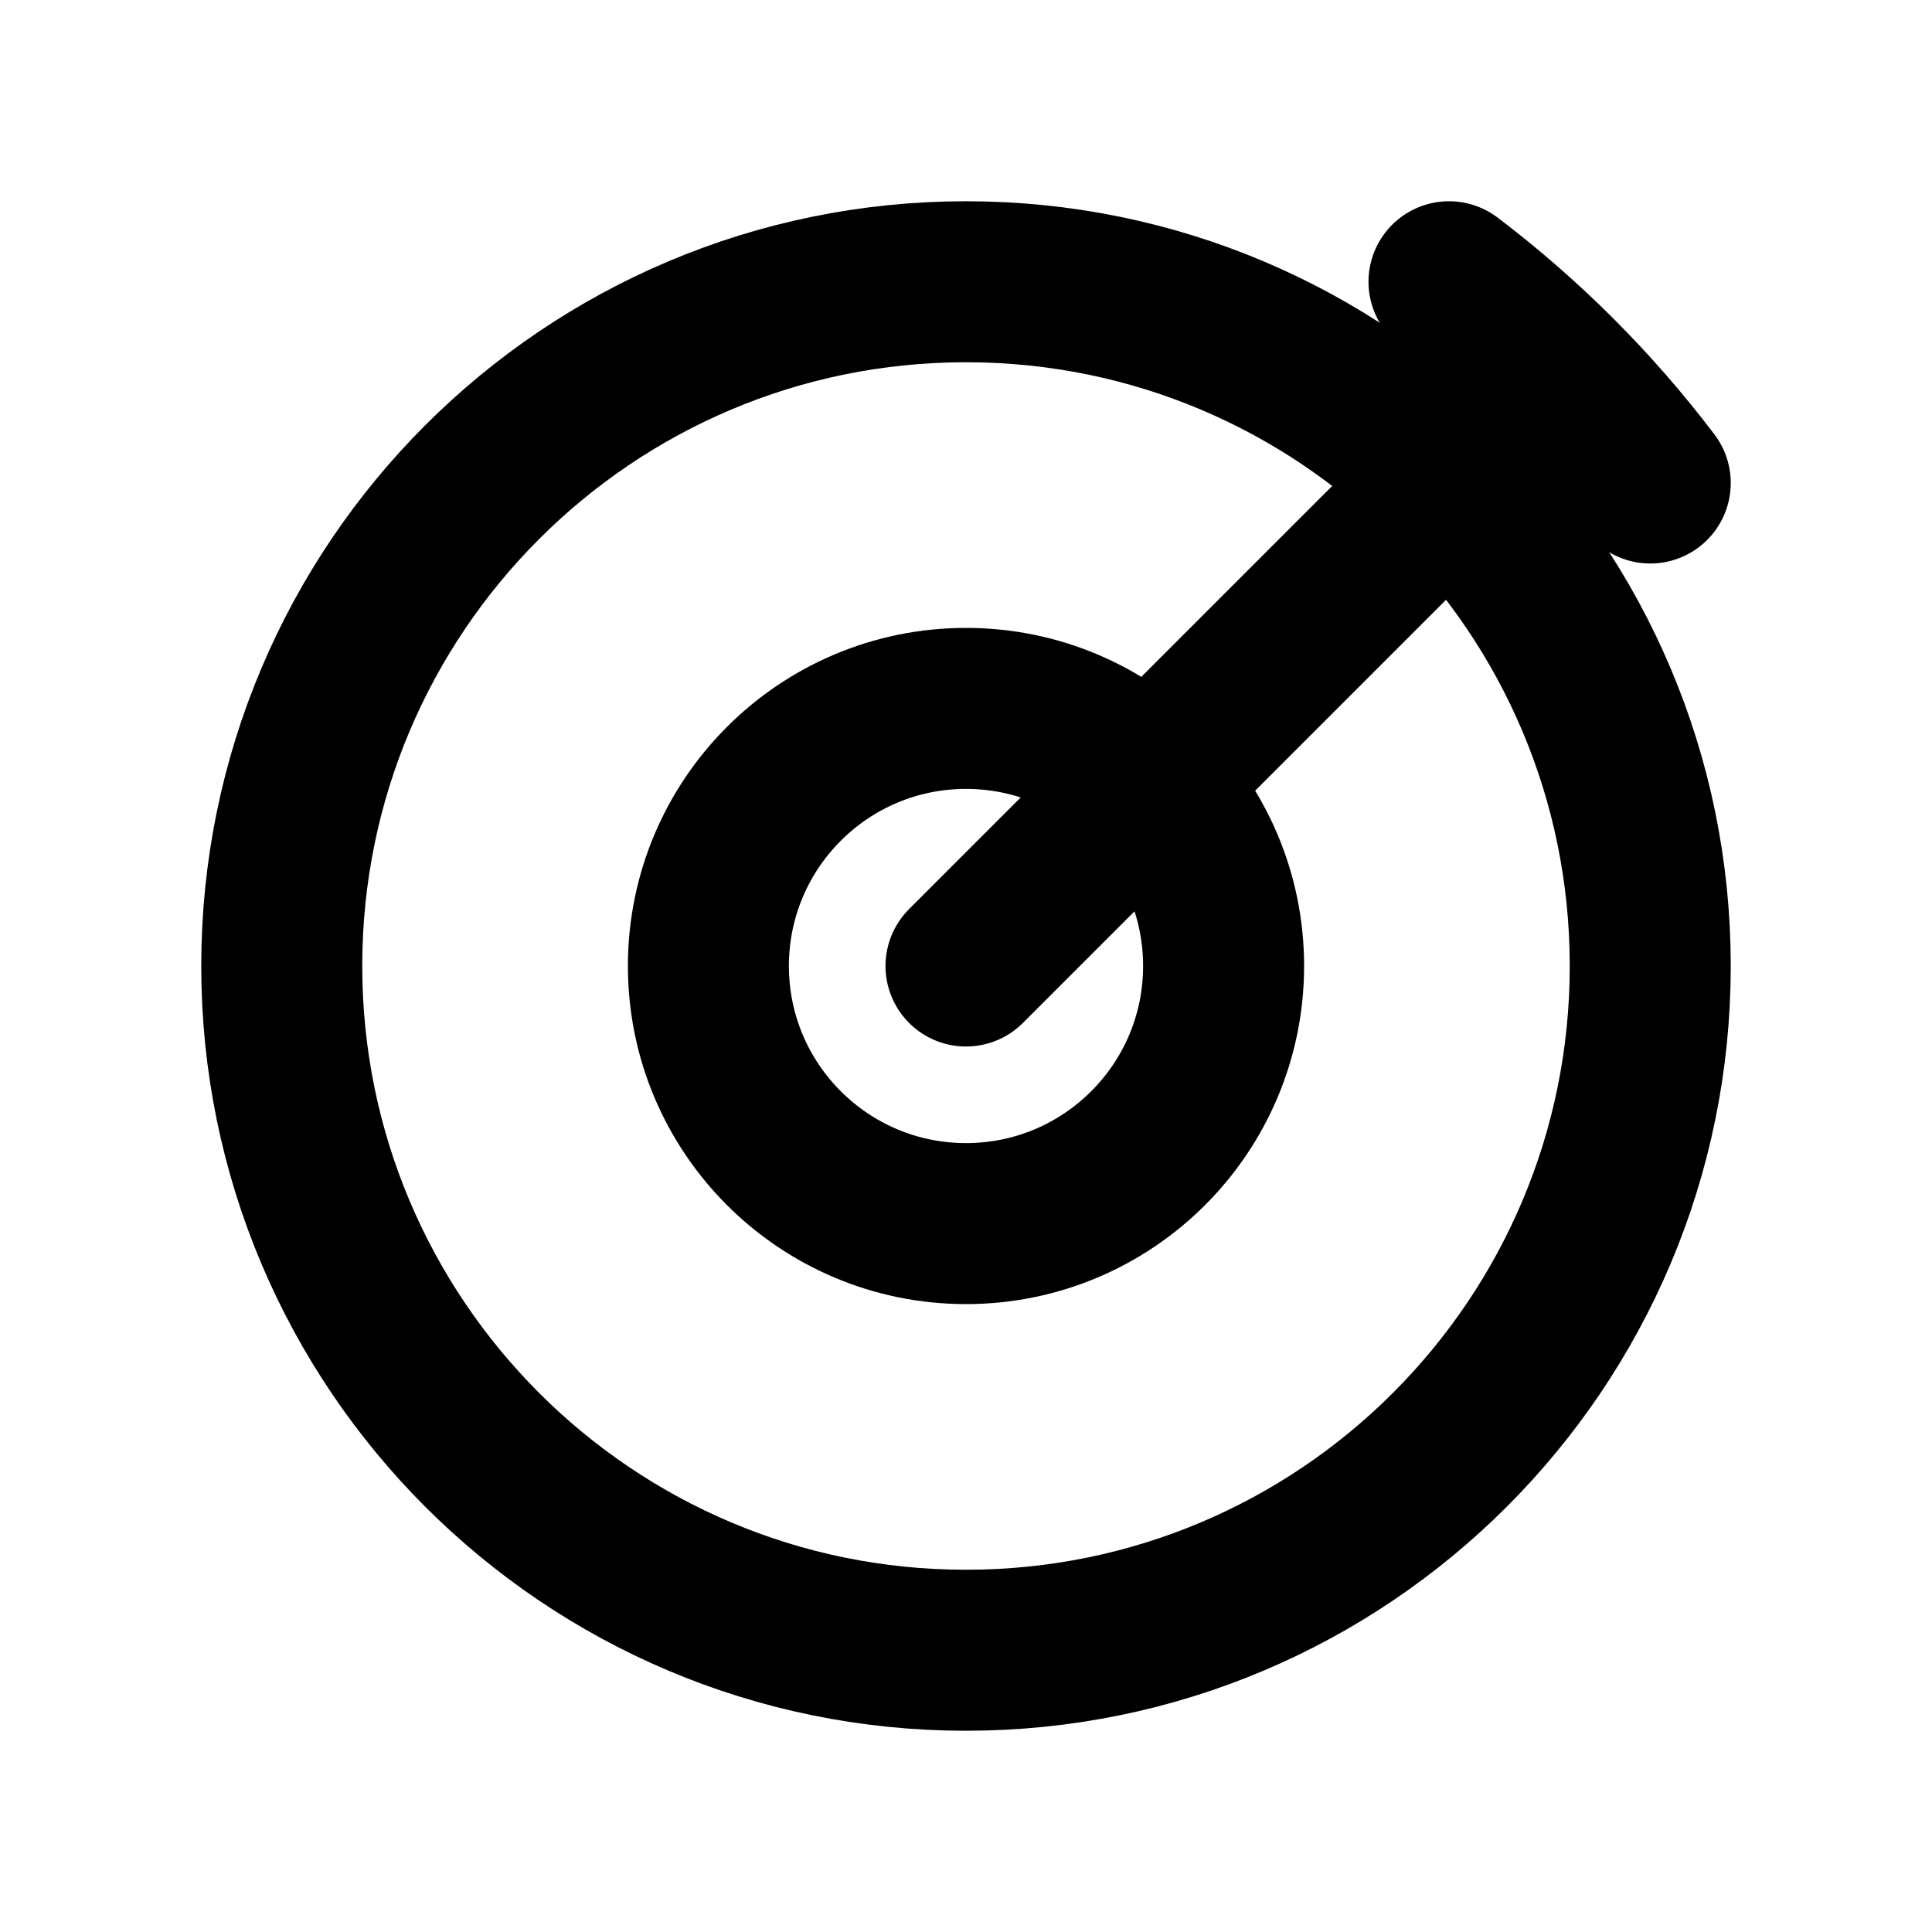
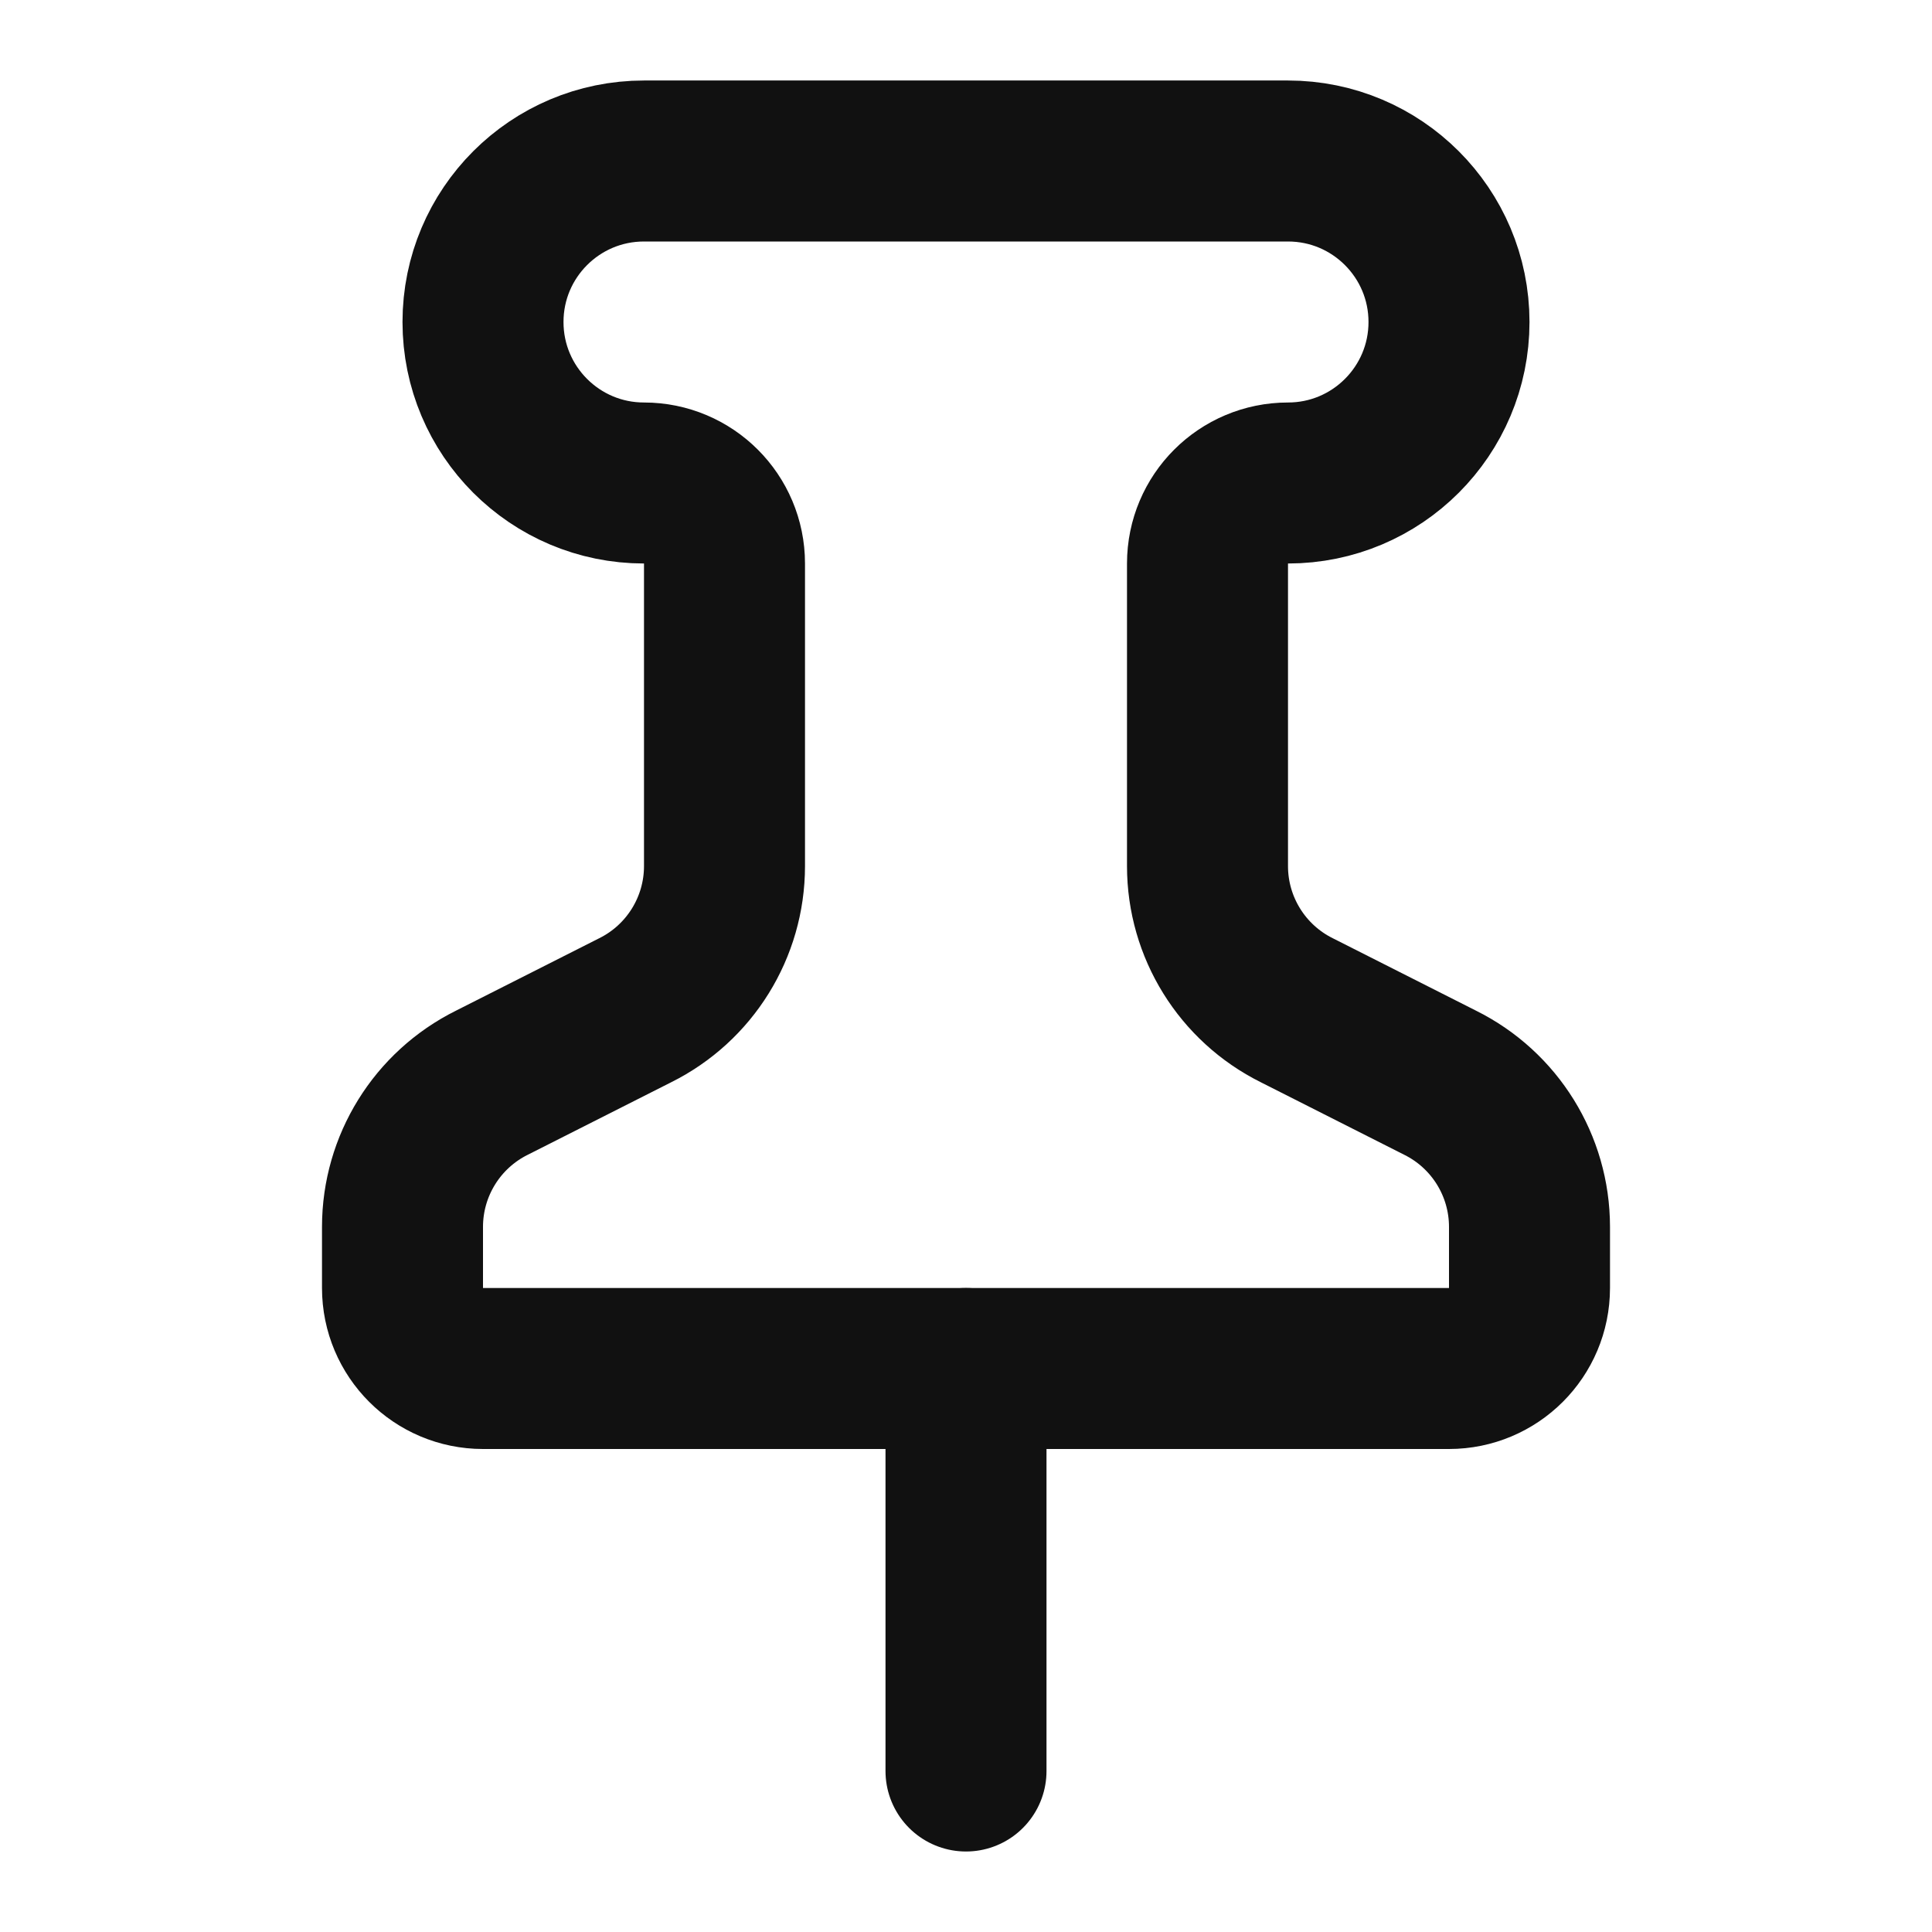
- <svg xmlns="http://www.w3.org/2000/svg" viewBox="0 0 24 24" width="24" height="24" fill="none" stroke="currentColor" stroke-width="2" stroke-linecap="round" stroke-linejoin="round">
-   <circle cx="12" cy="12" r="8.5" />
-   <circle cx="12" cy="12" r="3.2" />
-   <path d="M12 12l6-6" />
-   <path d="M18 3.5a13 13 0 0 1 2.5 2.5" />
+ <svg xmlns="http://www.w3.org/2000/svg" viewBox="0 0 24 24" width="24" height="24" fill="none" stroke-width="2" stroke-linecap="round" stroke-linejoin="round">
+   <style>
+ /* 图钉（📌）。侧边栏与插件列表都用 img 加载，currentColor 在那里没有父级可继承、
+    恒等于黑，所以深浅两套颜色写在文件里、由媒体查询挑：窗口本来就跟着系统配色走，
+    服务端不必猜主题。 */
+ .p { stroke: #111111; }
+ @media (prefers-color-scheme: dark) {
+   .p { stroke: #F2F2F7; }
+ }
+ </style>
+   <g class="p">
+     <path d="M12 17v5" />
+     <path d="M9 10.76a2 2 0 0 1-1.11 1.79l-1.78.9A2 2 0 0 0 5 15.24V16a1 1 0 0 0 1 1h12a1 1 0 0 0 1-1v-.76a2 2 0 0 0-1.11-1.79l-1.78-.9A2 2 0 0 1 15 10.76V7a1 1 0 0 1 1-1 2 2 0 0 0 0-4H8a2 2 0 0 0 0 4 1 1 0 0 1 1 1z" />
+   </g>
</svg>
